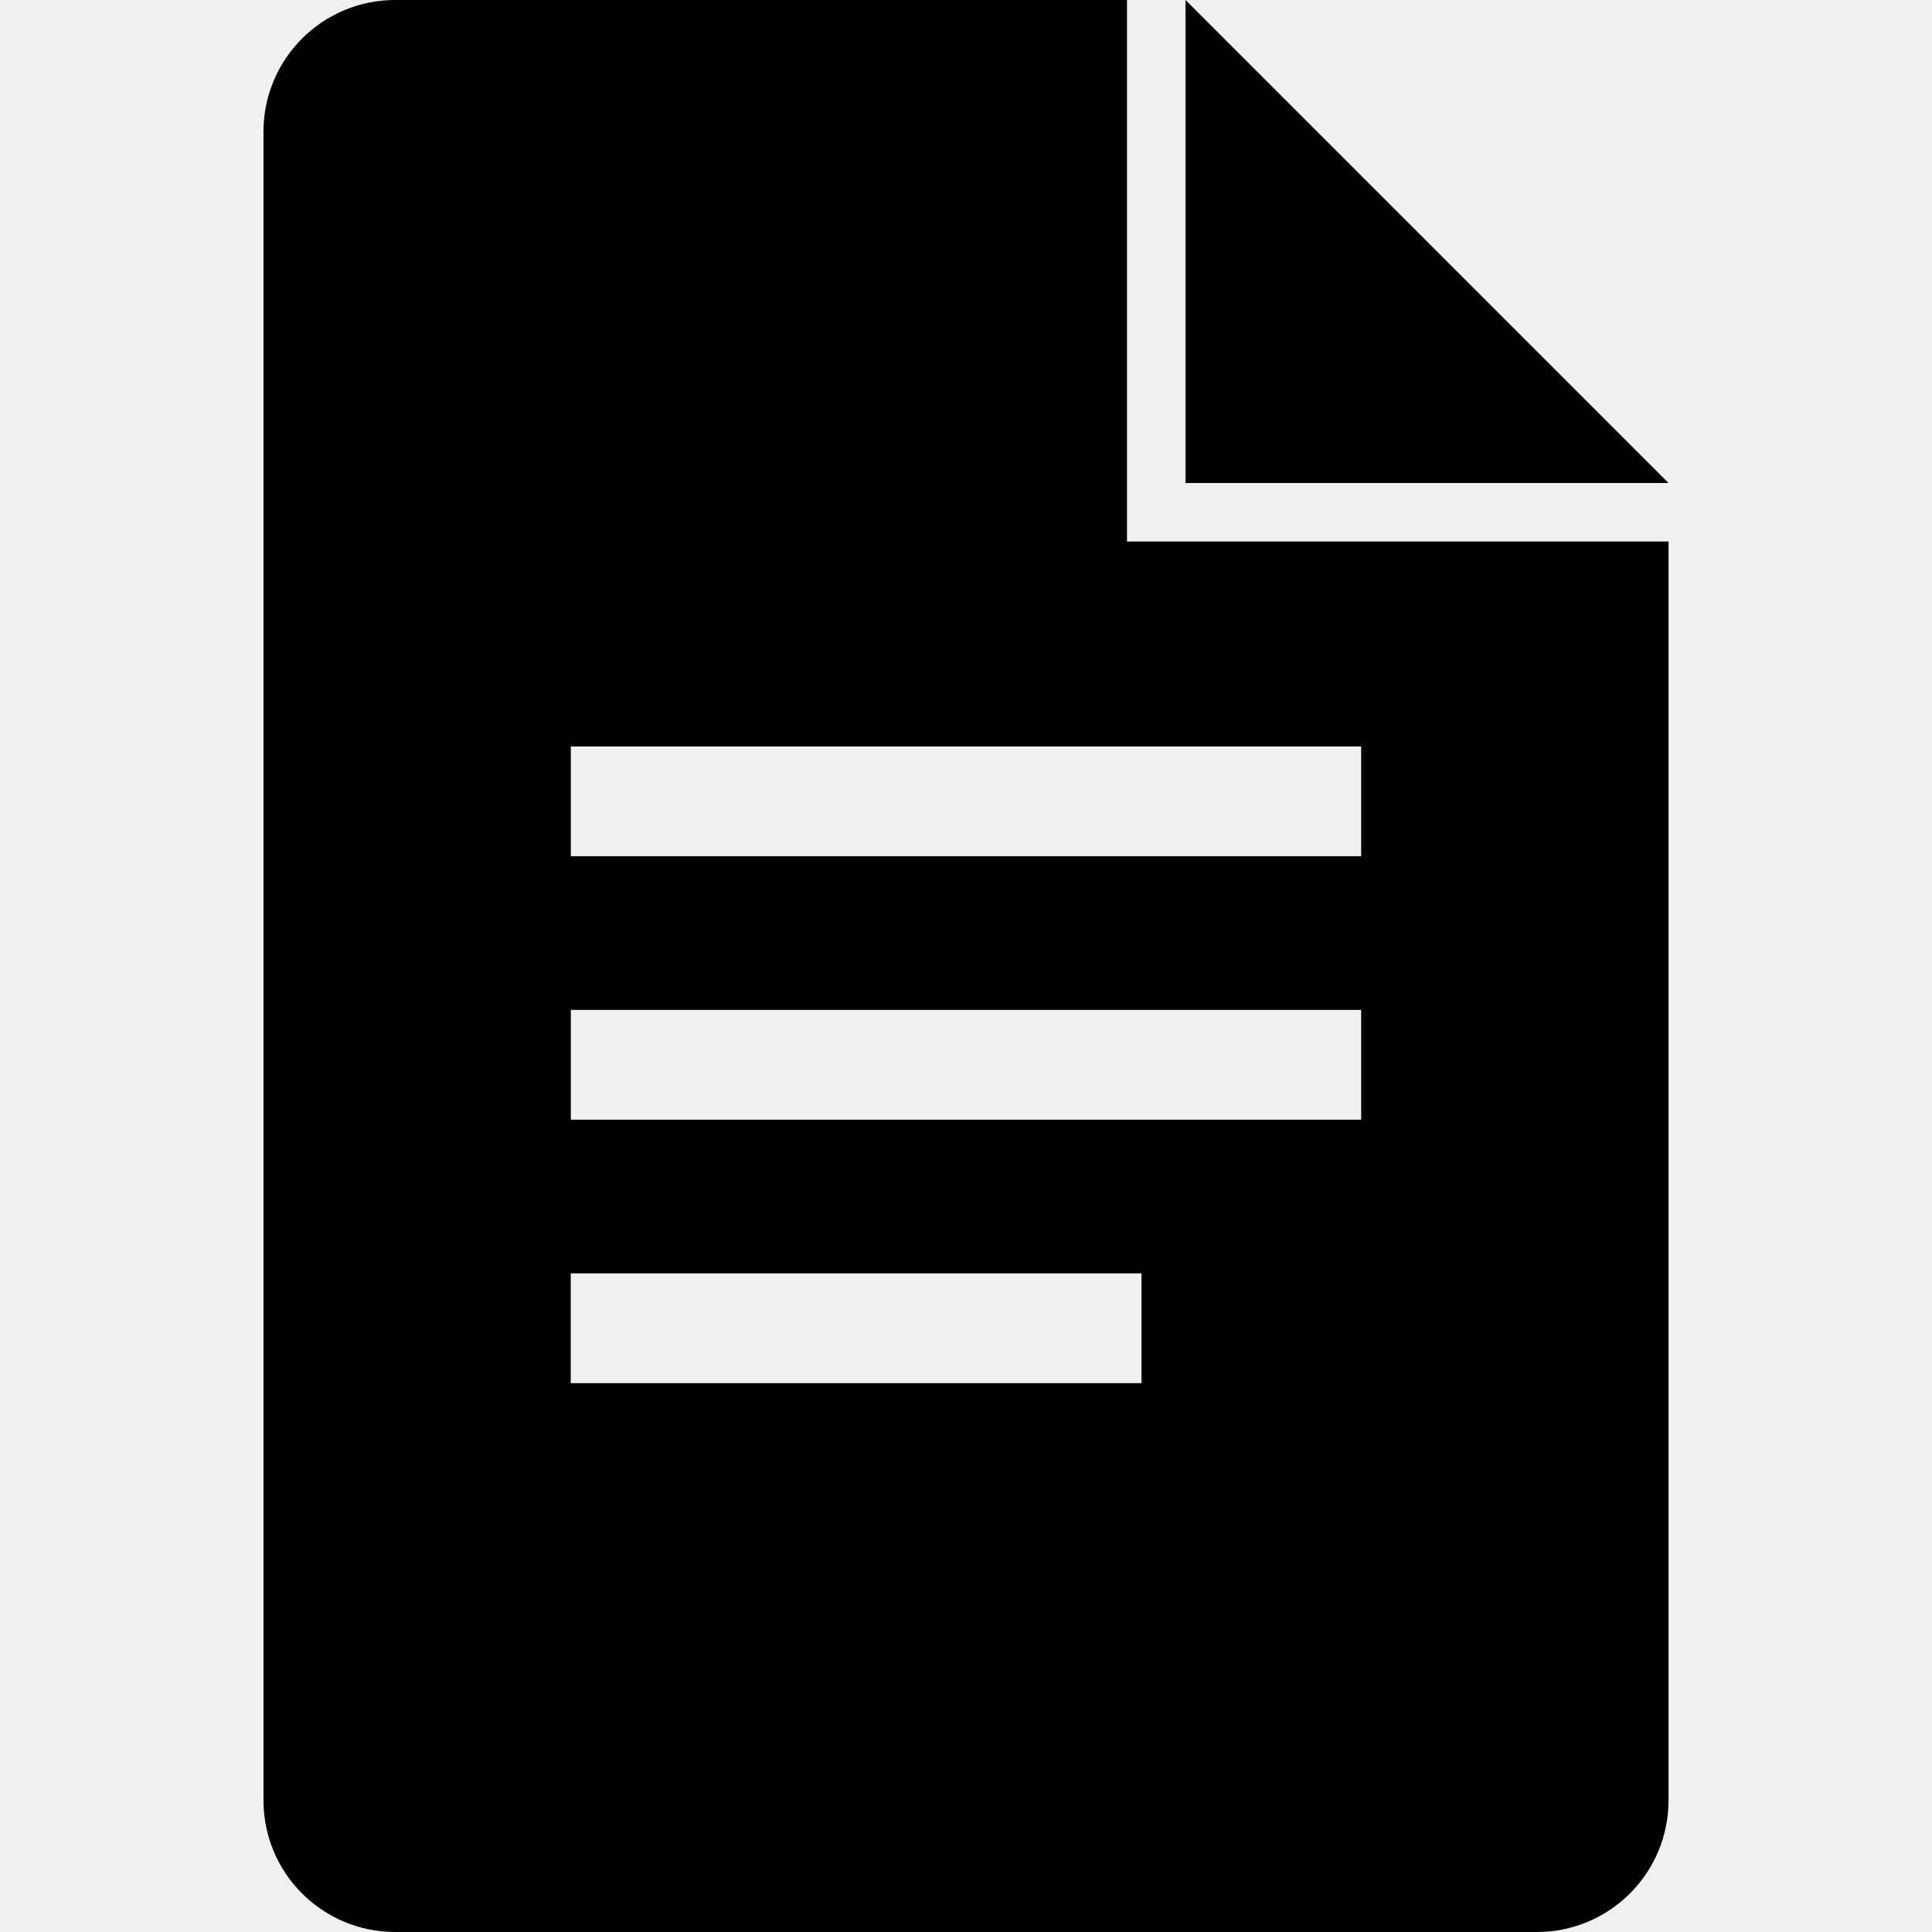
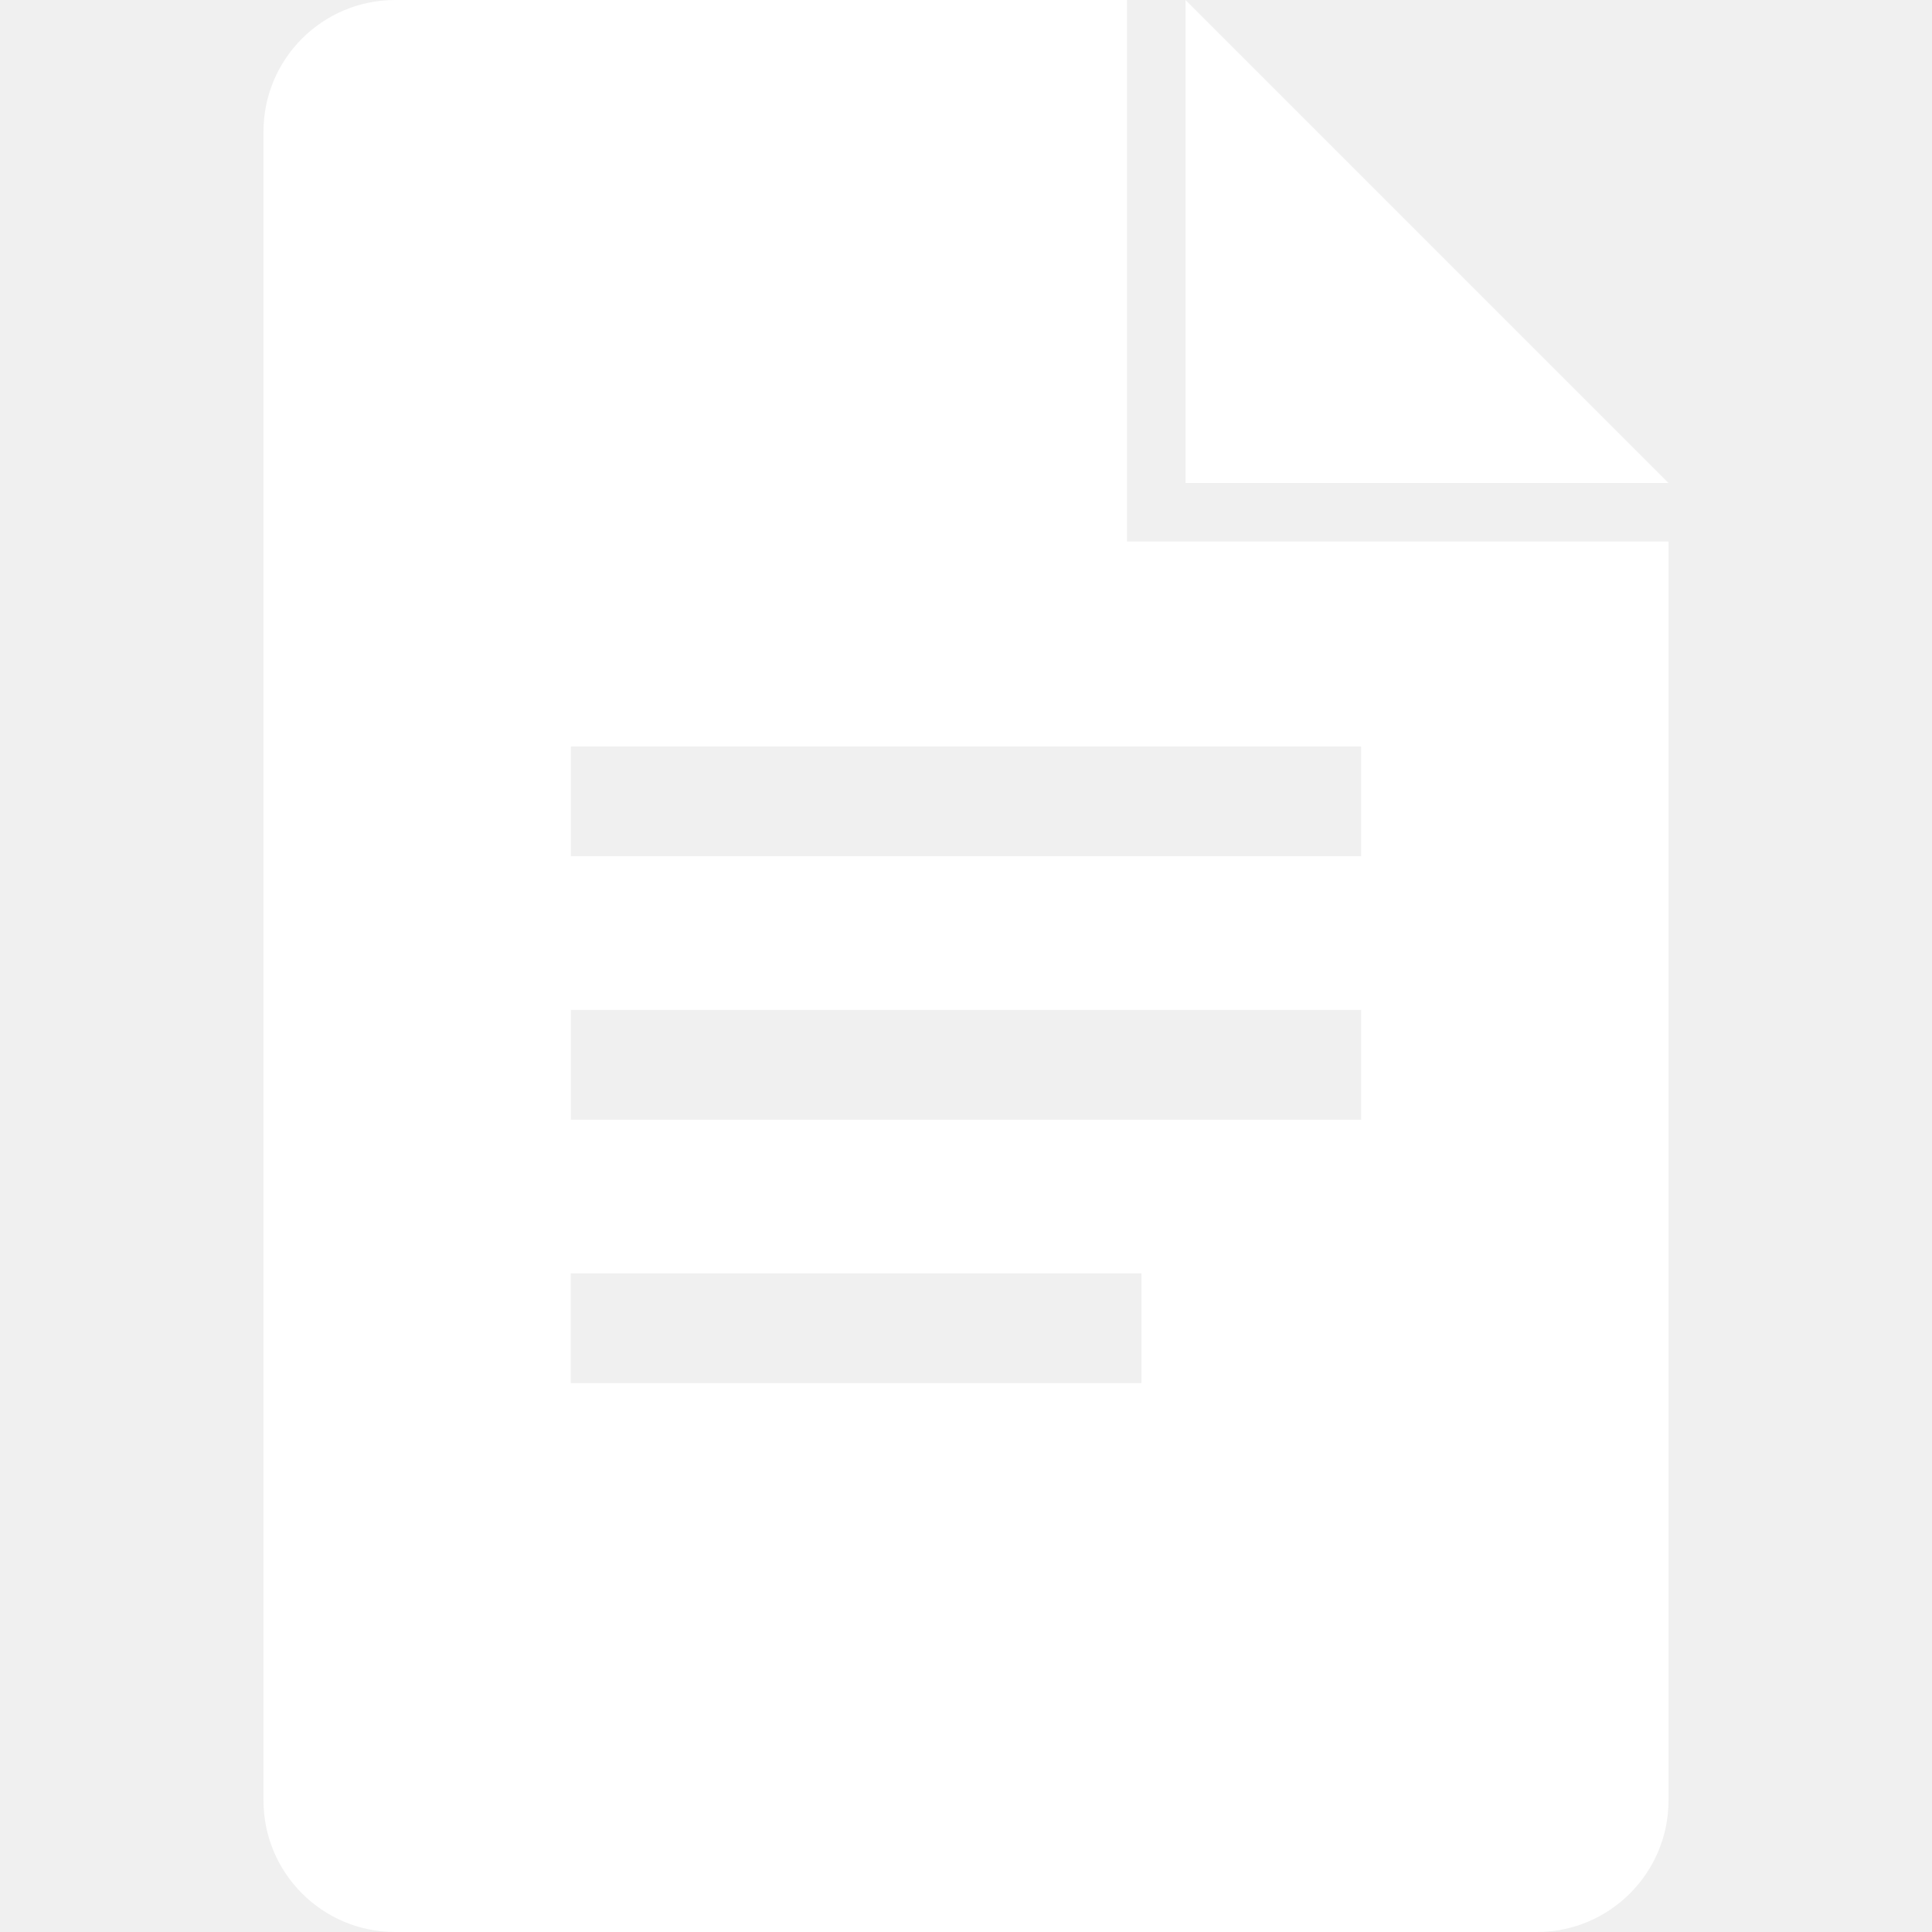
<svg xmlns="http://www.w3.org/2000/svg" role="img" viewBox="0 0 24 24">
-   <path d="M14.727 6.727H14V0H4.91c-.905 0-1.637.732-1.637 1.636v20.728c0 .904.732 1.636 1.636 1.636h14.182c.904 0 1.636-.732 1.636-1.636V6.727h-6zm-.545 10.455H7.09v-1.364h7.09v1.364zm2.727-3.273H7.091v-1.364h9.818v1.364zm0-3.273H7.091V9.273h9.818v1.363zM14.727 6h6l-6-6v6z" />
+   <path d="M14.727 6.727H14V0H4.91c-.905 0-1.637.732-1.637 1.636v20.728c0 .904.732 1.636 1.636 1.636h14.182c.904 0 1.636-.732 1.636-1.636V6.727h-6zm-.545 10.455H7.09v-1.364h7.09v1.364zm2.727-3.273H7.091v-1.364h9.818v1.364zm0-3.273H7.091V9.273h9.818v1.363zM14.727 6h6l-6-6v6z" fill="#ffffff" />
</svg>
